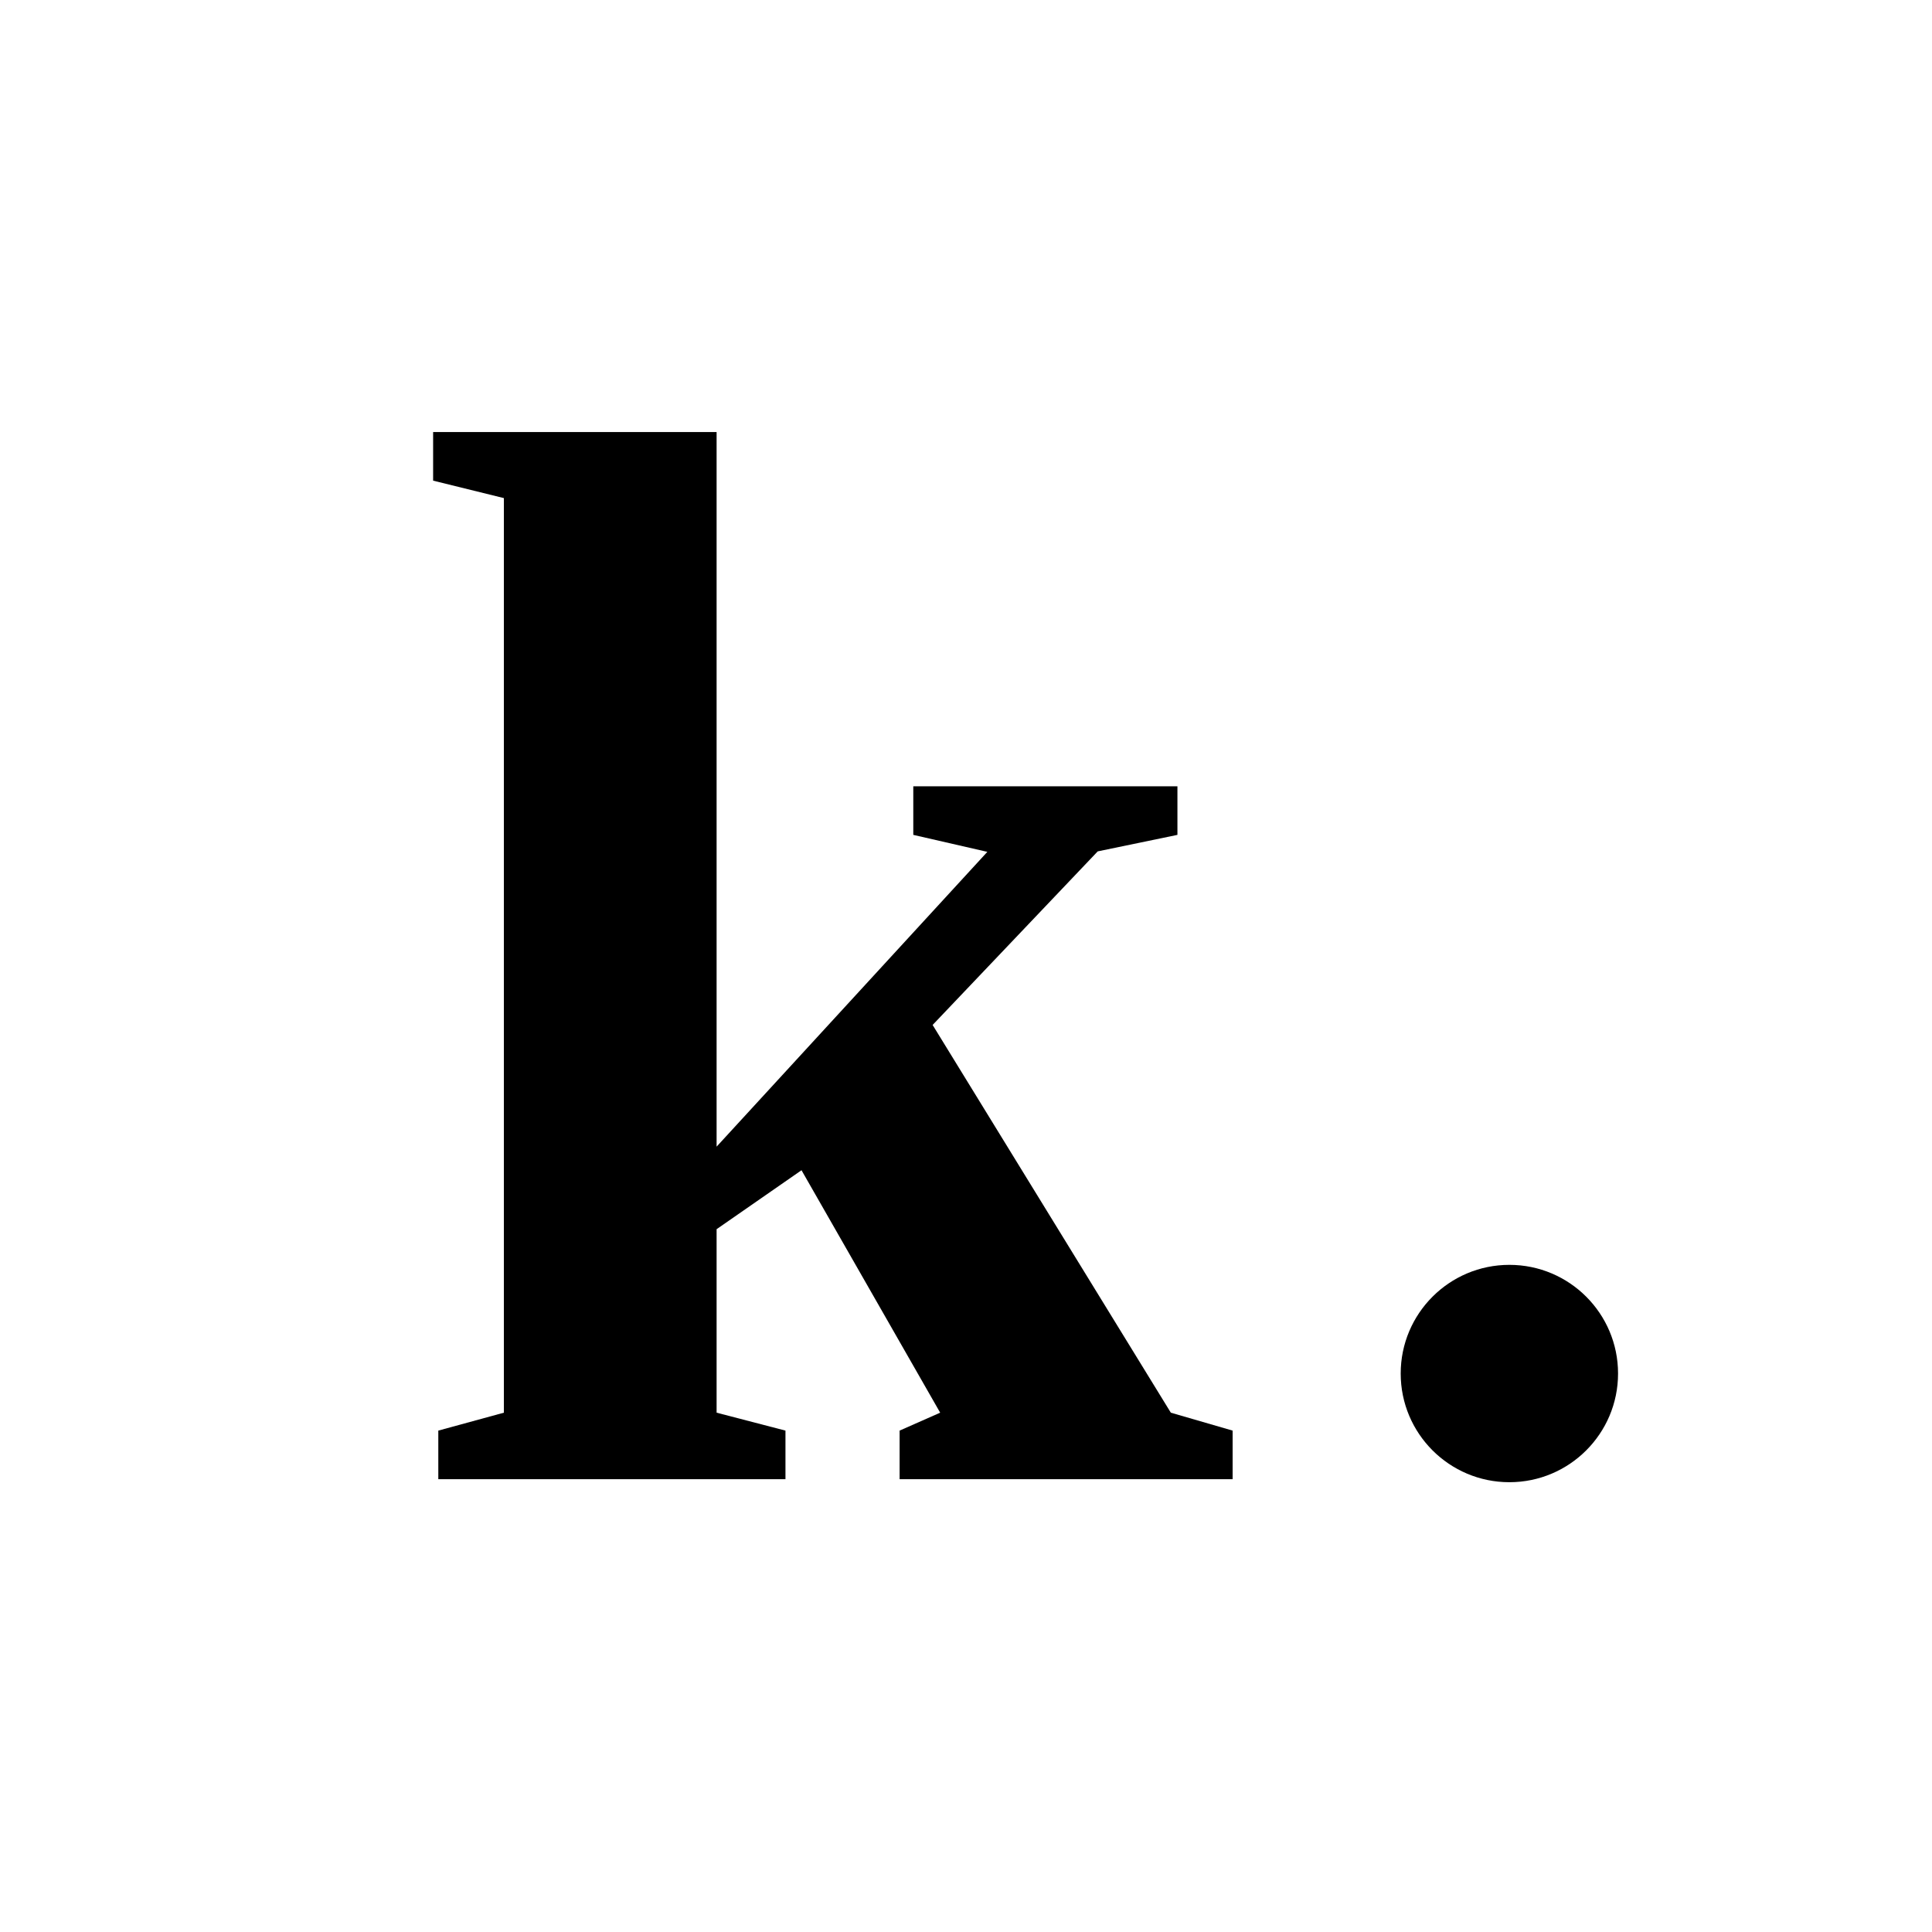
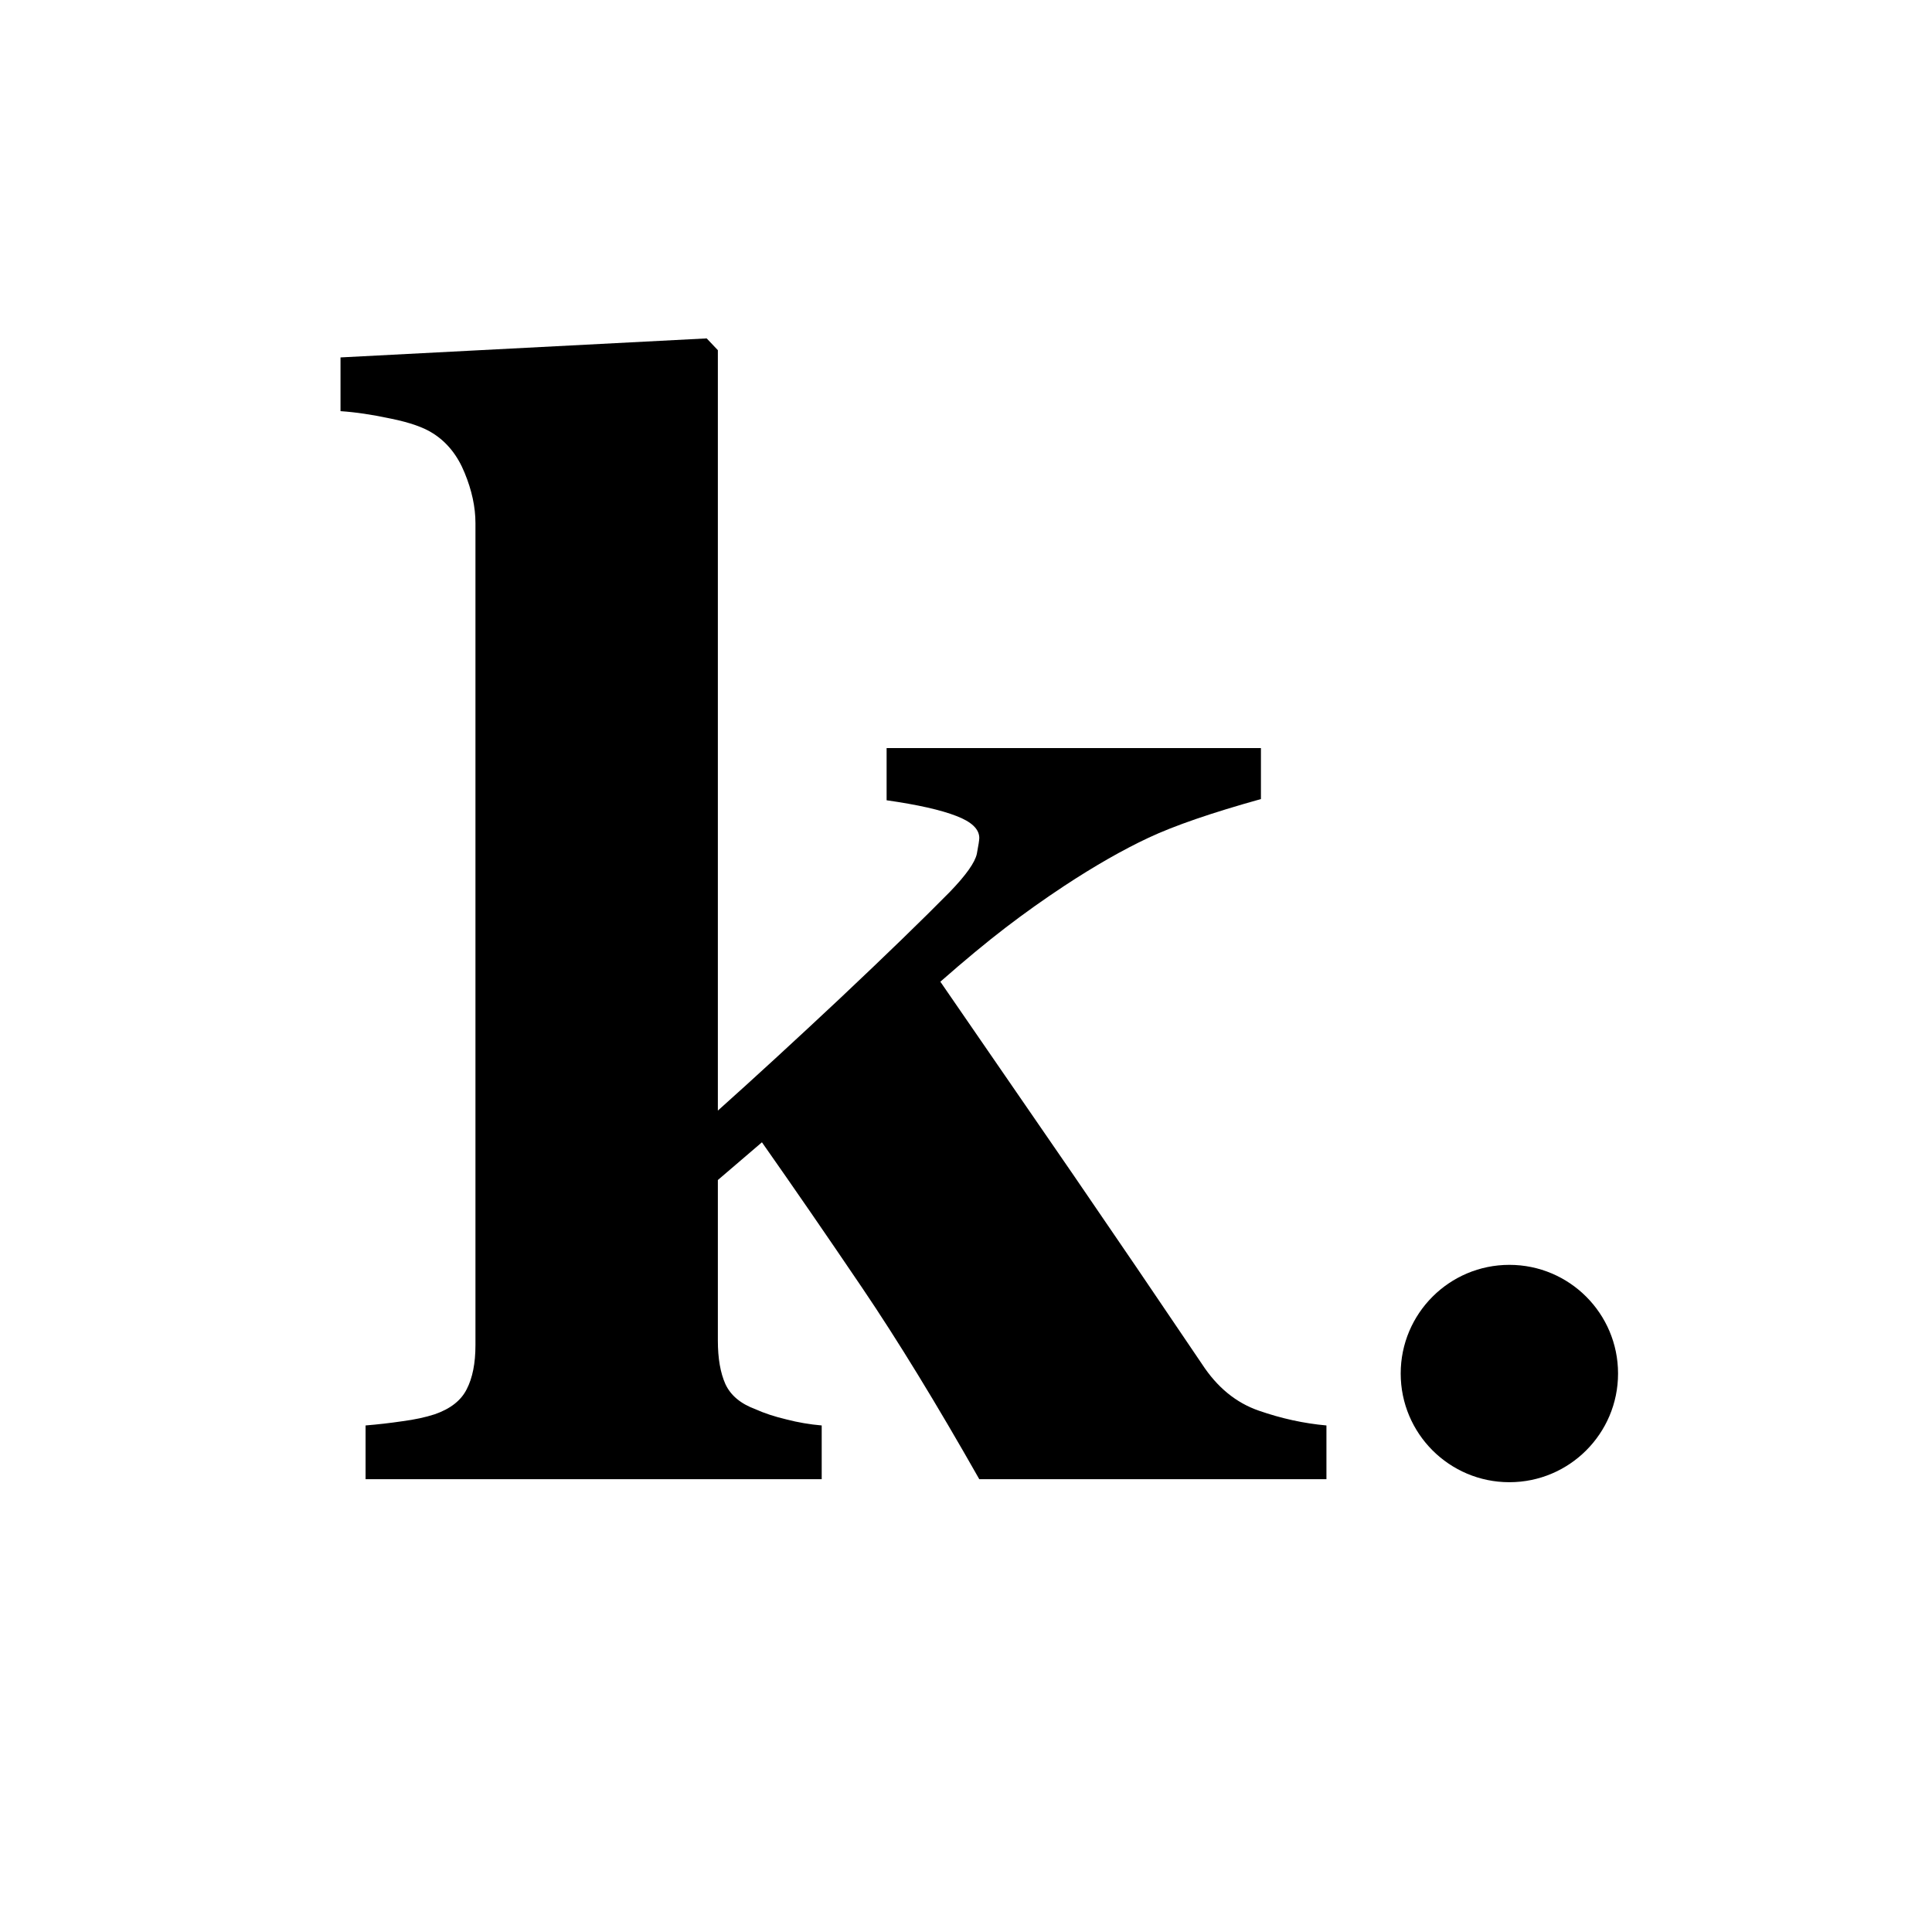
<svg xmlns="http://www.w3.org/2000/svg" viewBox="0 0 64 64">
-   <text x="27" y="49" text-anchor="middle" font-family="Georgia, &quot;Times New Roman&quot;, serif" font-size="50" font-weight="700" fill="#000">k</text>
+   <path d="M43.94 47.22L43.94 49L32.44 49Q30.32 45.26 28.56 42.66Q26.80 40.06 25.24 37.84L23.78 39.09L23.78 44.41Q23.78 45.29 24.03 45.85Q24.29 46.41 25.02 46.68Q25.46 46.88 26.05 47.02Q26.63 47.17 27.22 47.22L27.22 49L12.11 49L12.11 47.22Q12.72 47.17 13.33 47.08Q13.94 47 14.40 46.85Q15.18 46.58 15.46 46.02Q15.75 45.46 15.75 44.56L15.75 17.33Q15.75 16.53 15.39 15.66Q15.04 14.80 14.35 14.36Q13.89 14.06 12.96 13.87Q12.03 13.67 11.28 13.62L11.28 11.84L23.41 11.21L23.78 11.60L23.78 36.79Q25.58 35.18 27.84 33.06Q30.10 30.93 31.47 29.54Q32.27 28.71 32.36 28.28Q32.44 27.86 32.44 27.76Q32.44 27.32 31.68 27.03Q30.91 26.73 29.37 26.51L29.37 24.78L41.77 24.78L41.77 26.47Q39.33 27.15 38.05 27.75Q36.77 28.35 35.25 29.35Q34.25 30.01 33.31 30.73Q32.37 31.45 31.15 32.52Q33.54 35.99 35.57 38.94Q37.60 41.90 39.82 45.19Q40.57 46.34 41.70 46.73Q42.82 47.12 43.94 47.22Z" fill="#000" />
  <circle cx="50" cy="45.5" r="3.6" fill="#000" />
</svg>
